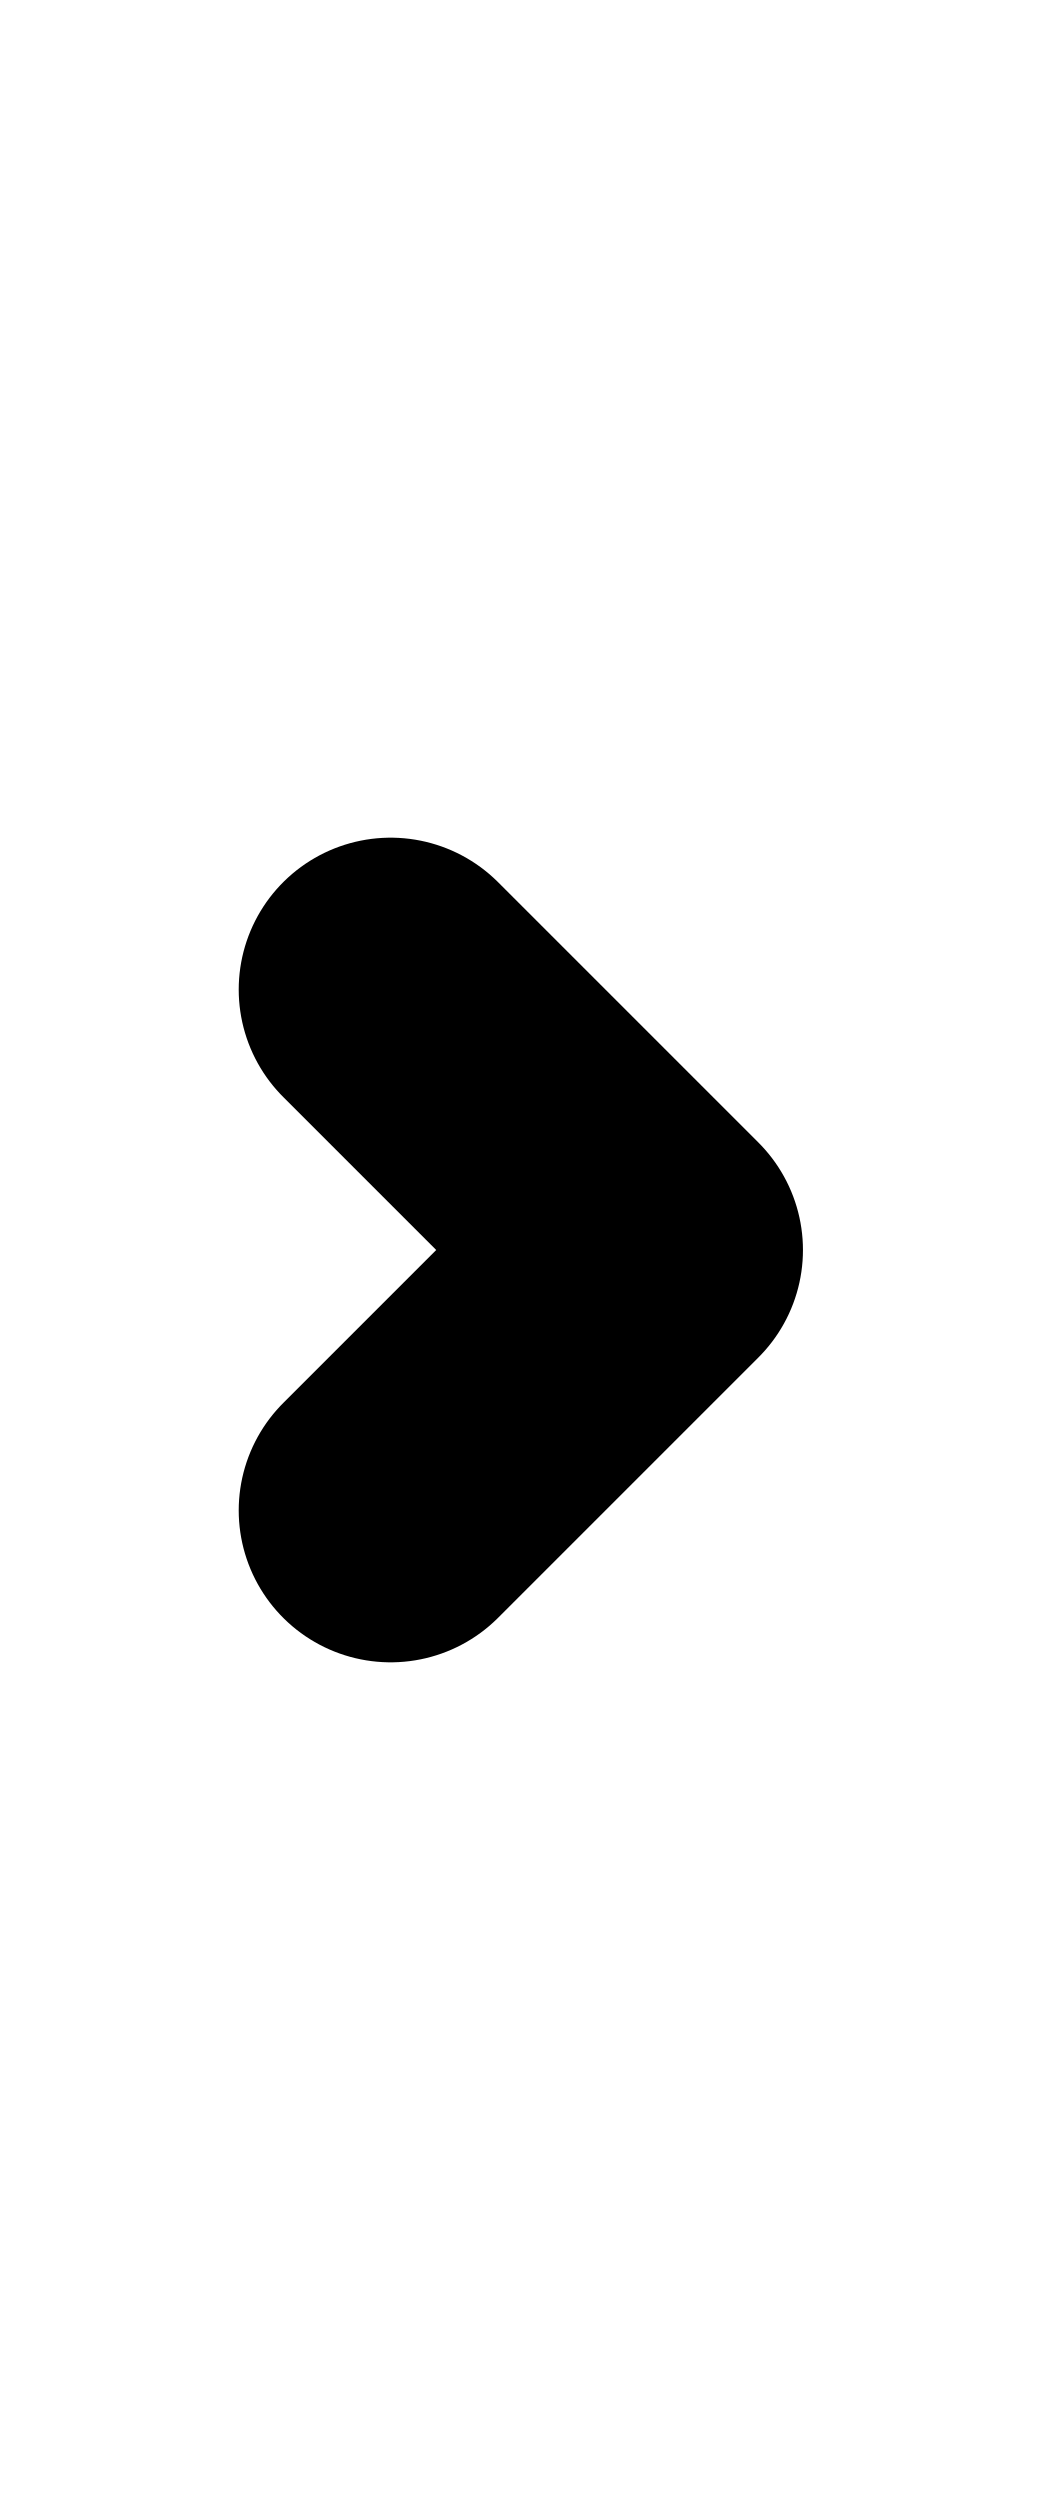
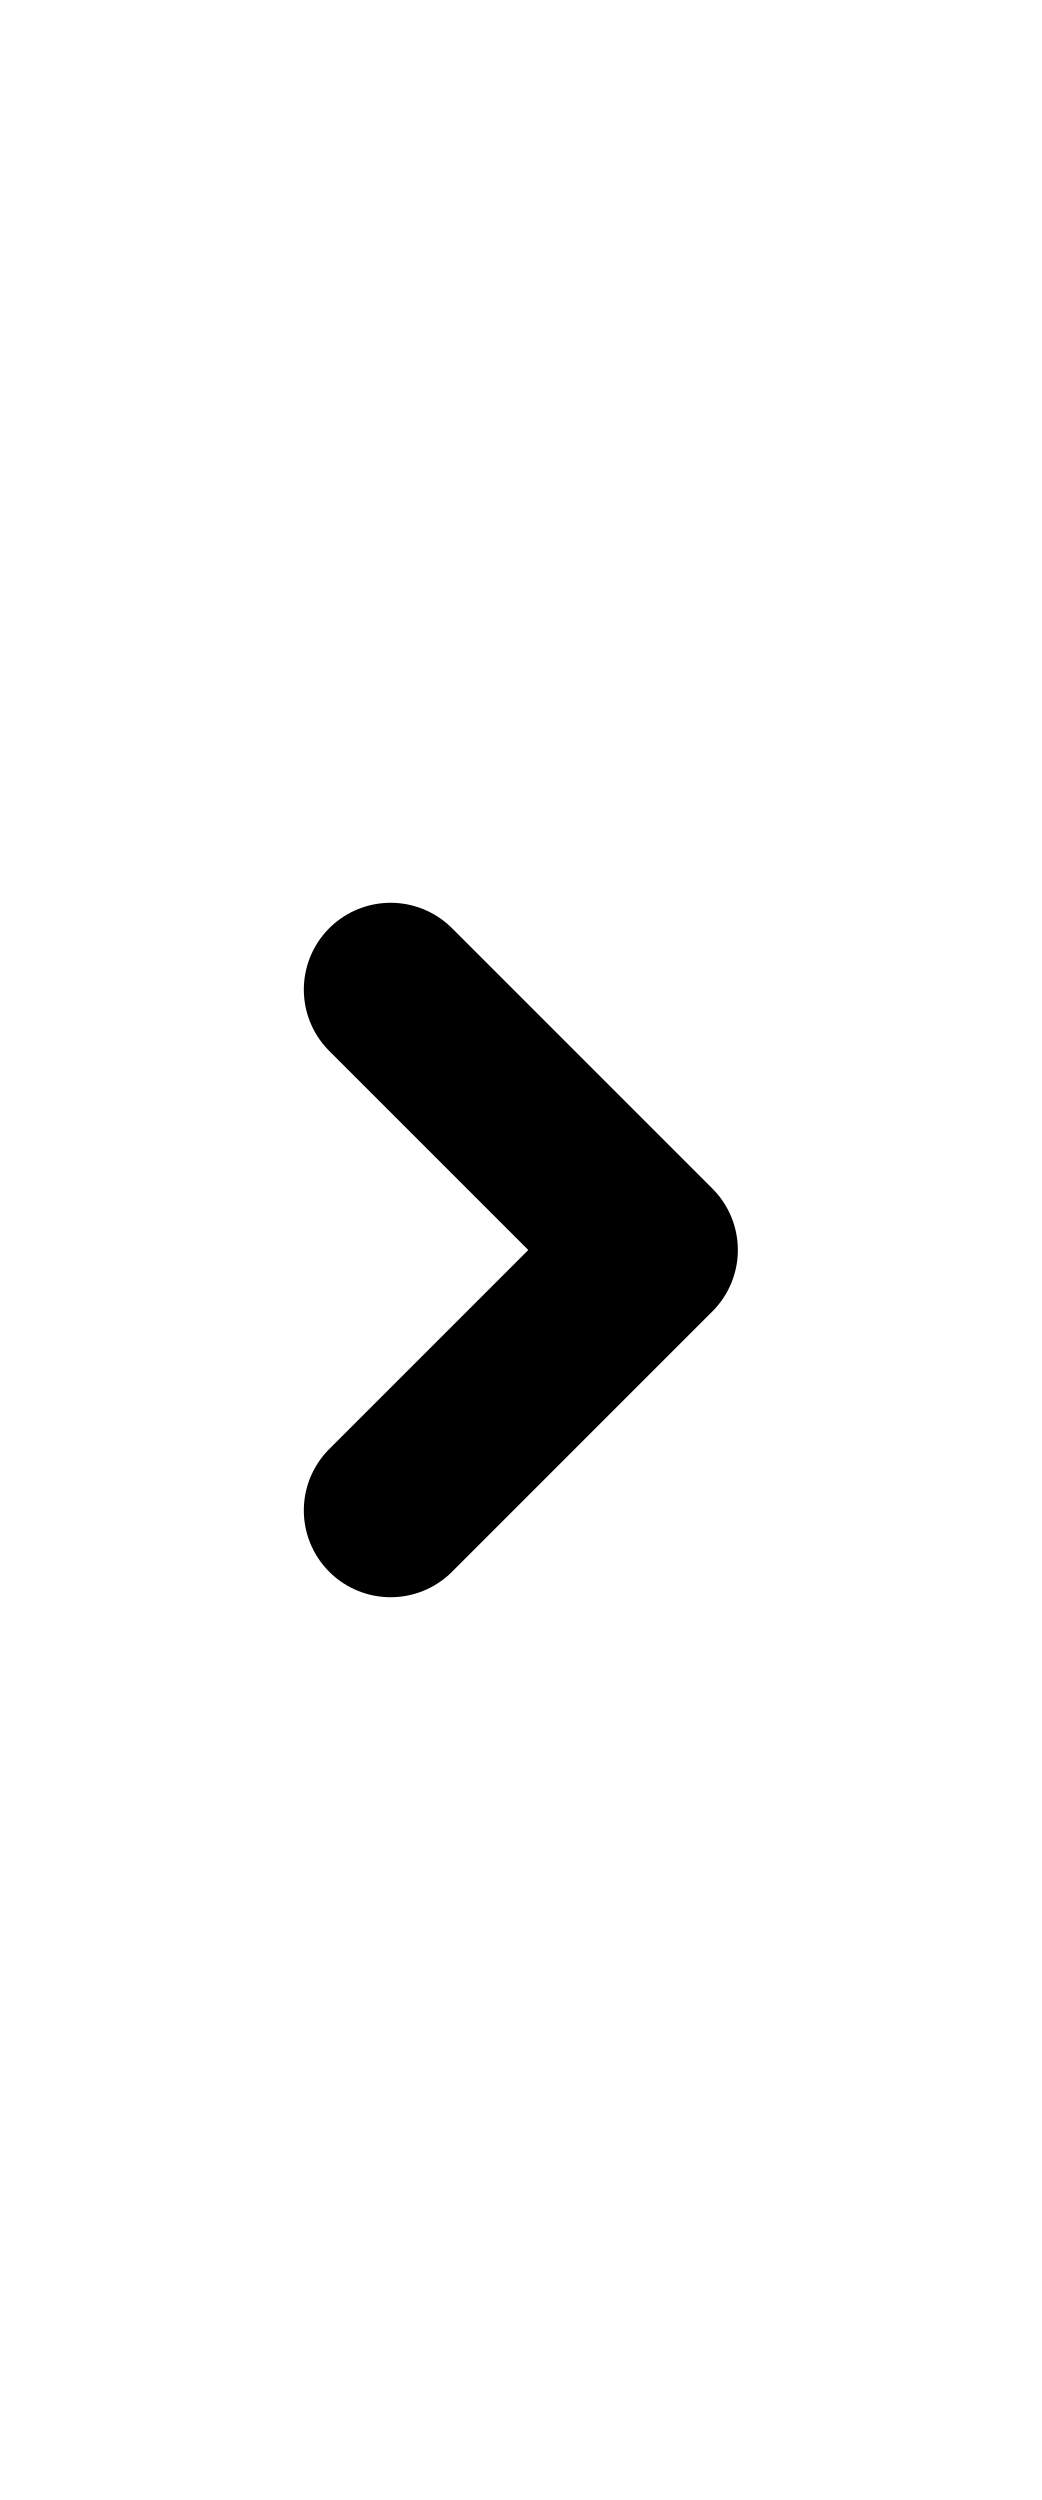
<svg xmlns="http://www.w3.org/2000/svg" width="10px" height="24px" viewBox="0 0 24 24" fill="none">
-   <path d="M9 6L15 12L9 18" stroke="currentColor" stroke-width="7px" stroke-linecap="round" stroke-linejoin="round" />
+   <path d="M9 6L15 12L9 18" stroke="currentColor" stroke-width="4px" stroke-linecap="round" stroke-linejoin="round" />
</svg>
